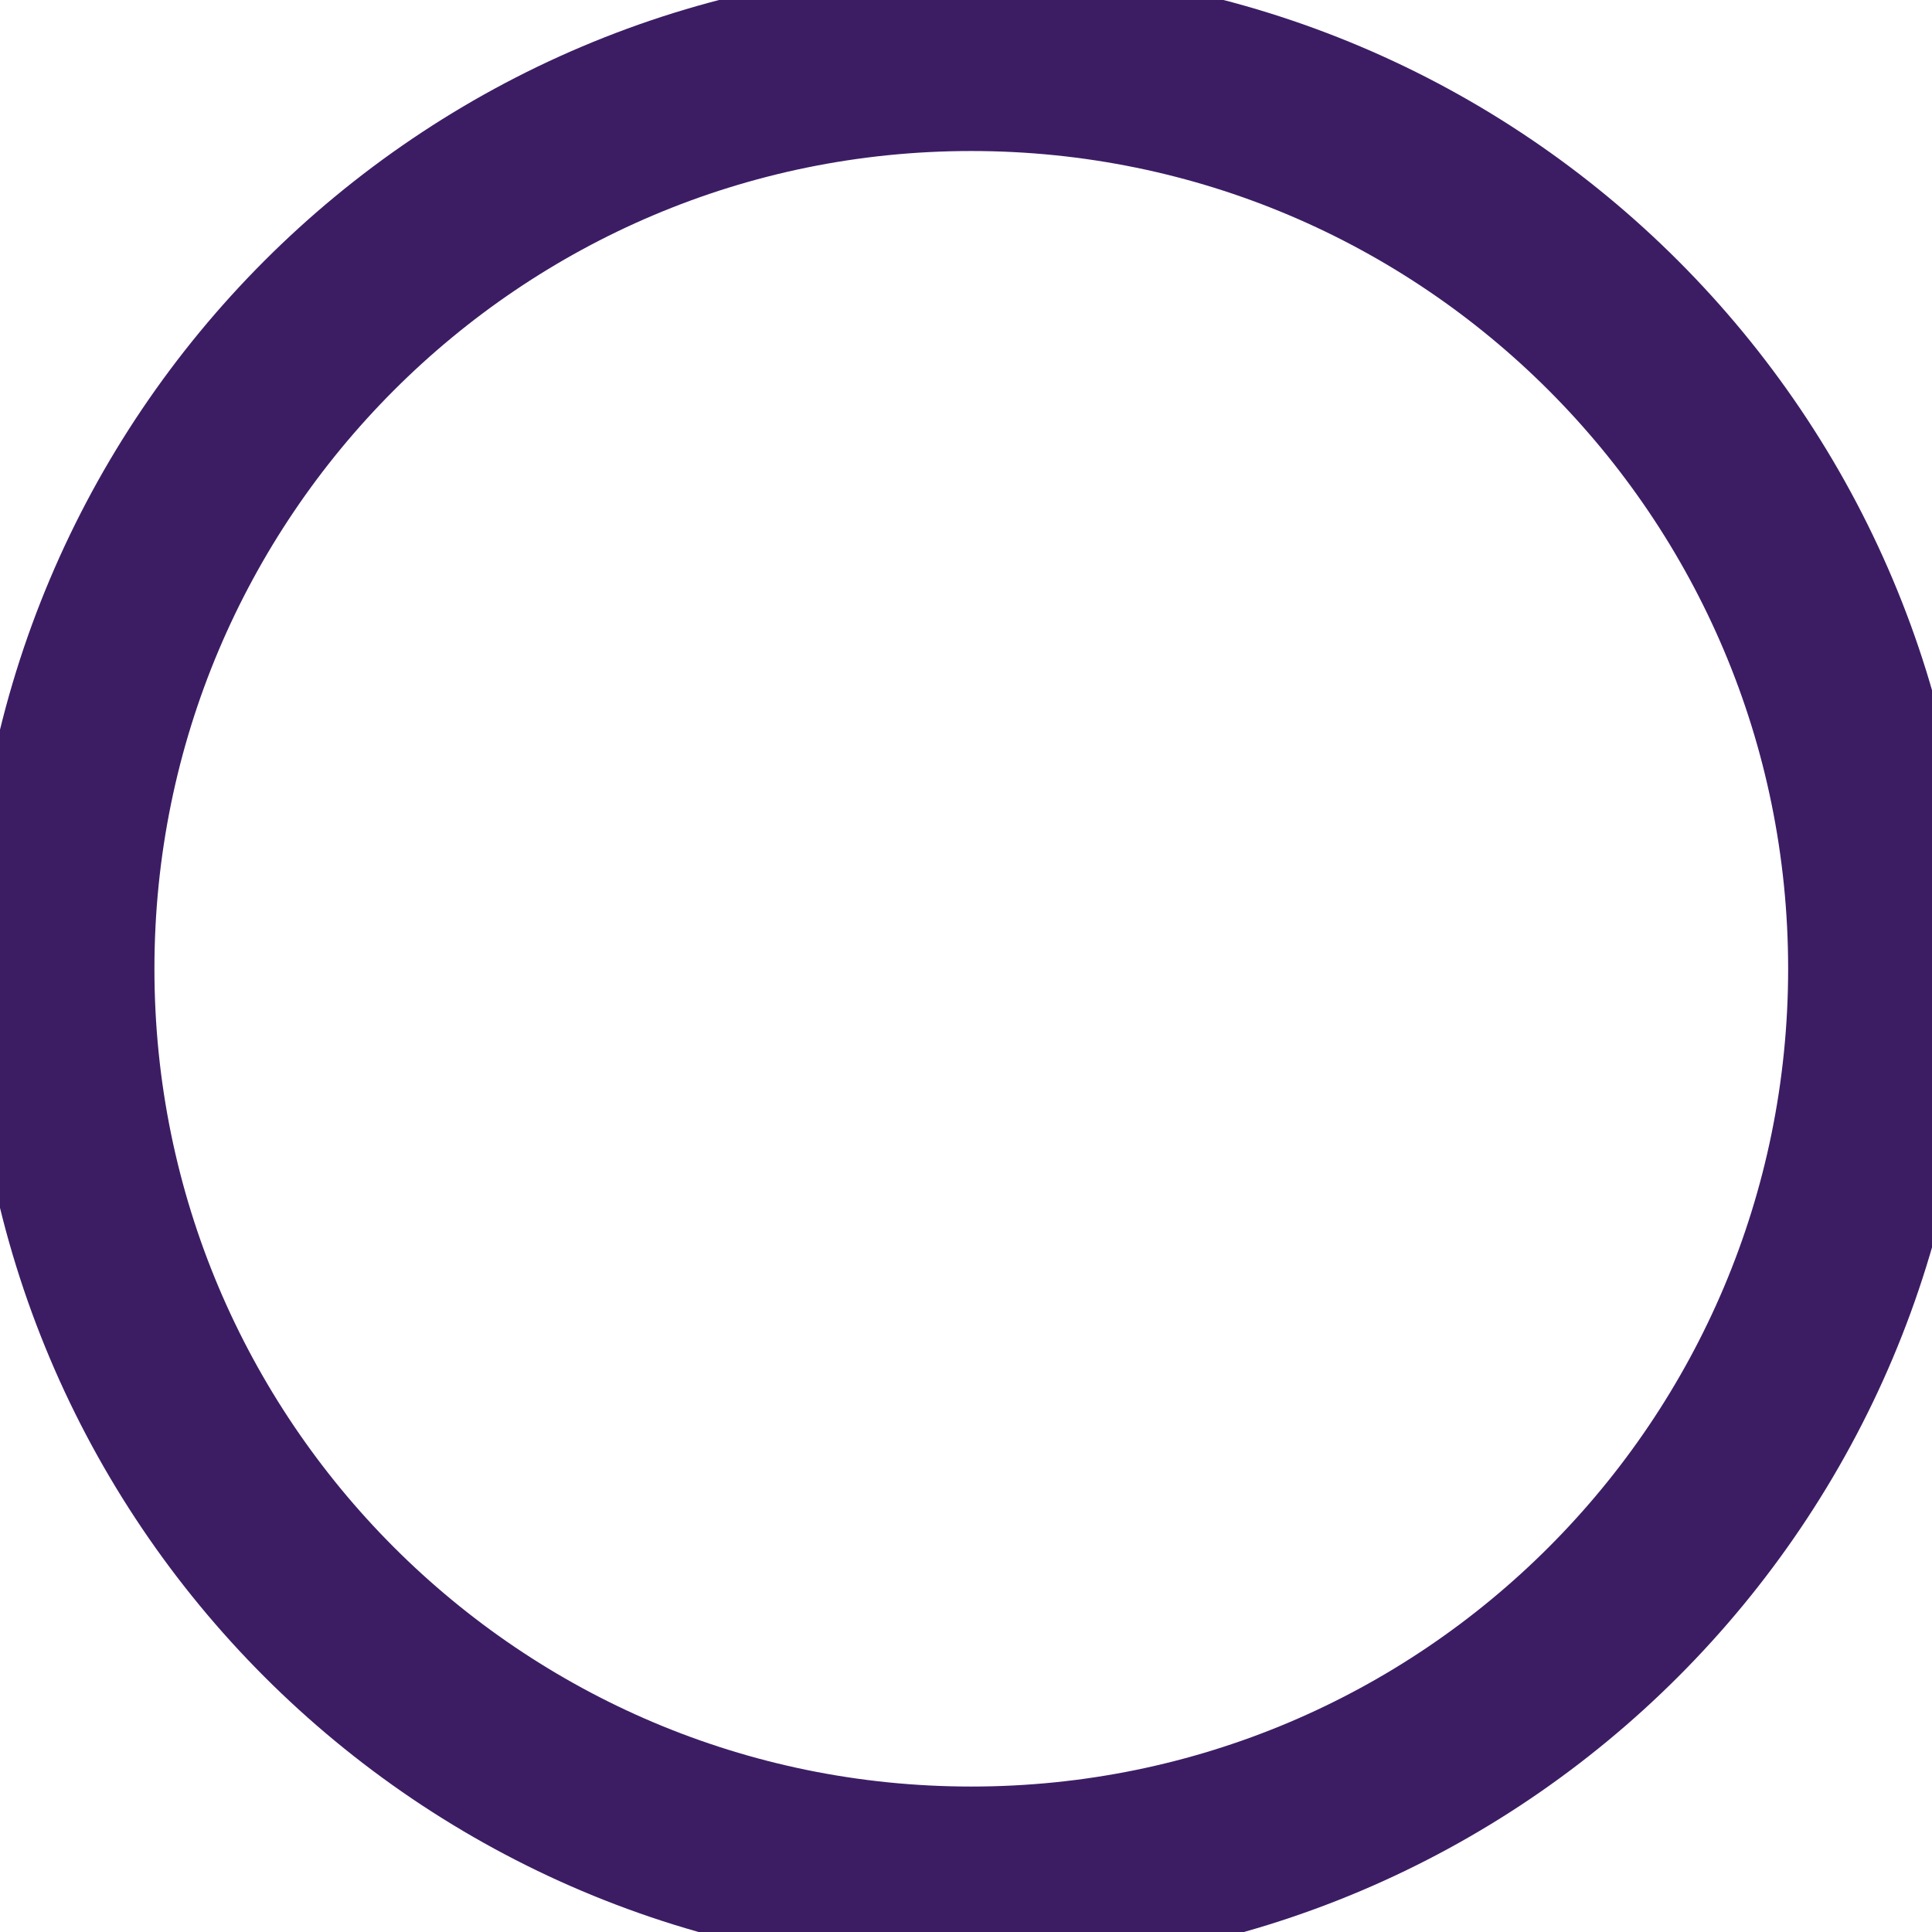
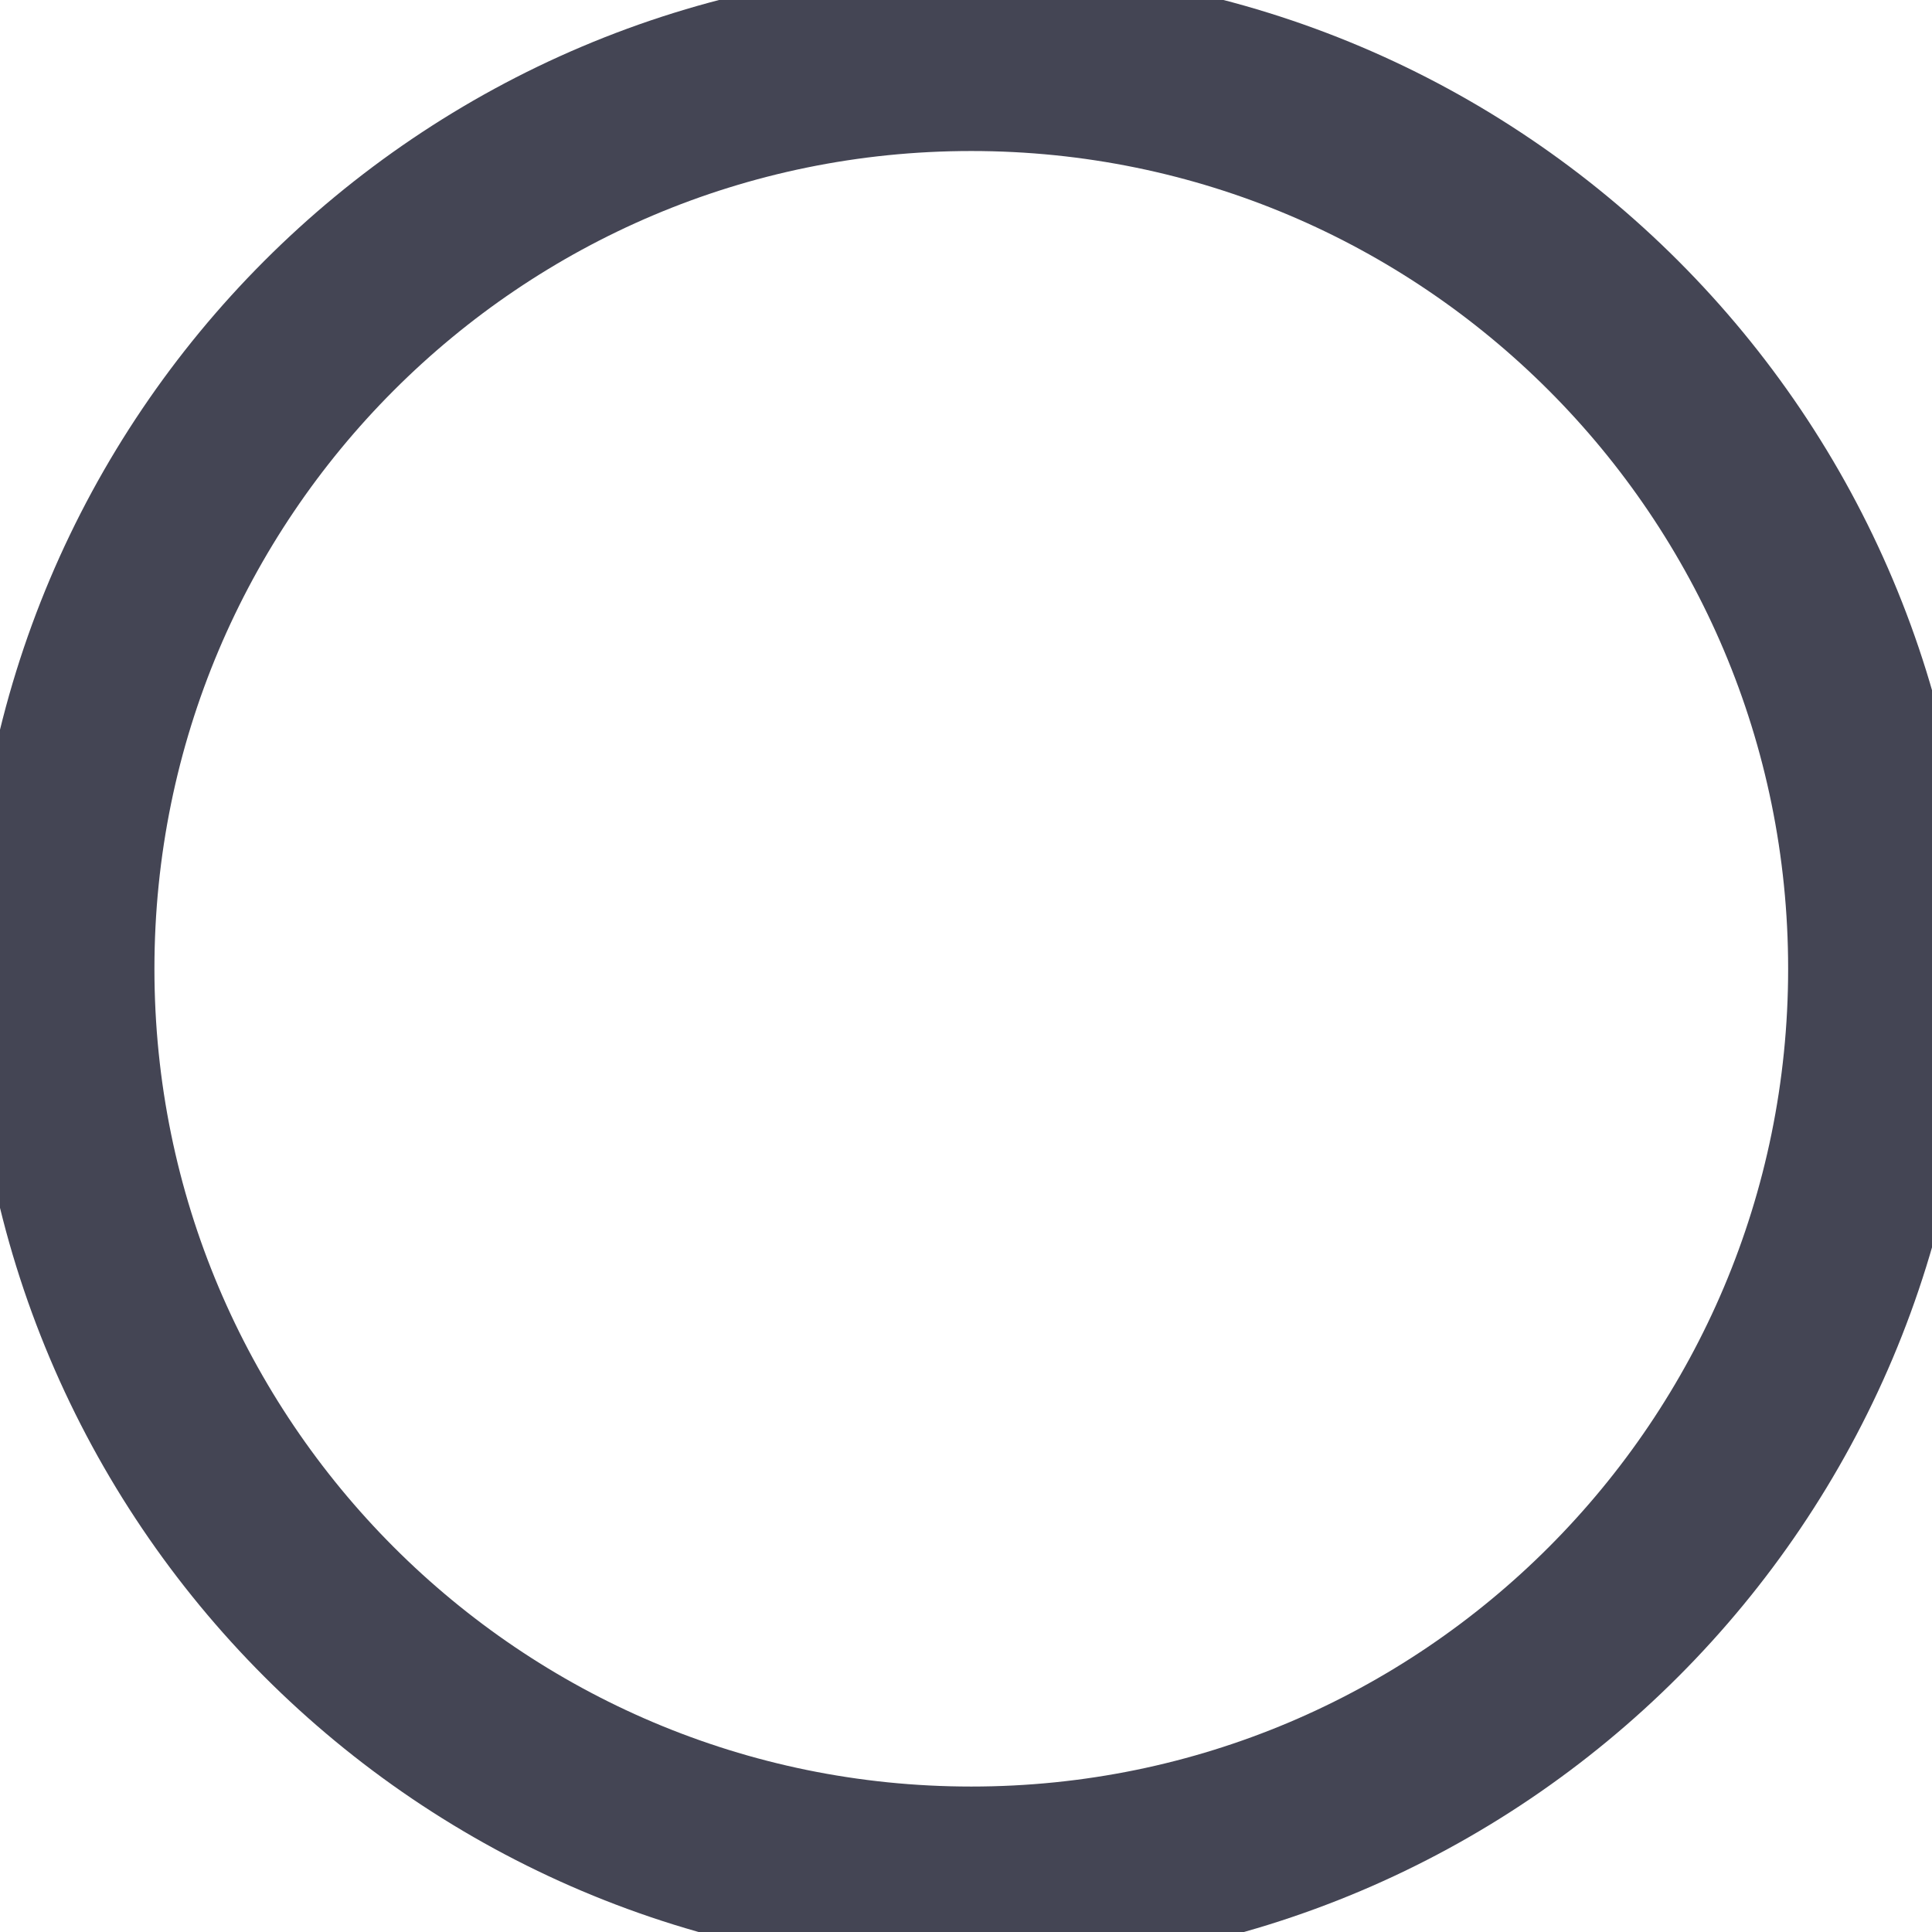
<svg xmlns="http://www.w3.org/2000/svg" width="1000" height="1000" viewBox="0 0 1000 1000" id="svg2" version="1.1">
  <defs id="defs4" />
  <g id="layer1" transform="translate(0,-52.36216)">
-     <g id="g4134" transform="matrix(1.000244,0,0,1.000253,-0.2453399,-0.2666714)" style="stroke:#3c1d64;stroke-opacity:1;stroke-width:94.776;stroke-miterlimit:4;stroke-dasharray:none">
-       <ellipse ry="470.554" rx="470.089" cy="553.926" cx="502.857" id="path4136" style="opacity:1;fill:none;fill-opacity:1;stroke:#3c1d64;stroke-width:94.776;stroke-miterlimit:4;stroke-dasharray:none;stroke-dashoffset:0;stroke-opacity:1" />
+     <g id="g4134" transform="matrix(1.000244,0,0,1.000253,-0.2453399,-0.2666714)" style="stroke:#444554;stroke-opacity:1;stroke-width:94.776;stroke-miterlimit:4;stroke-dasharray:none;fill:none;fill-opacity:0">
+       <ellipse ry="470.554" rx="470.089" cy="553.926" cx="502.857" id="path4136" style="opacity:1;fill:none;fill-opacity:0;stroke:#444554;stroke-width:94.776;stroke-miterlimit:4;stroke-dasharray:none;stroke-dashoffset:0;stroke-opacity:1" />
    </g>
  </g>
</svg>
